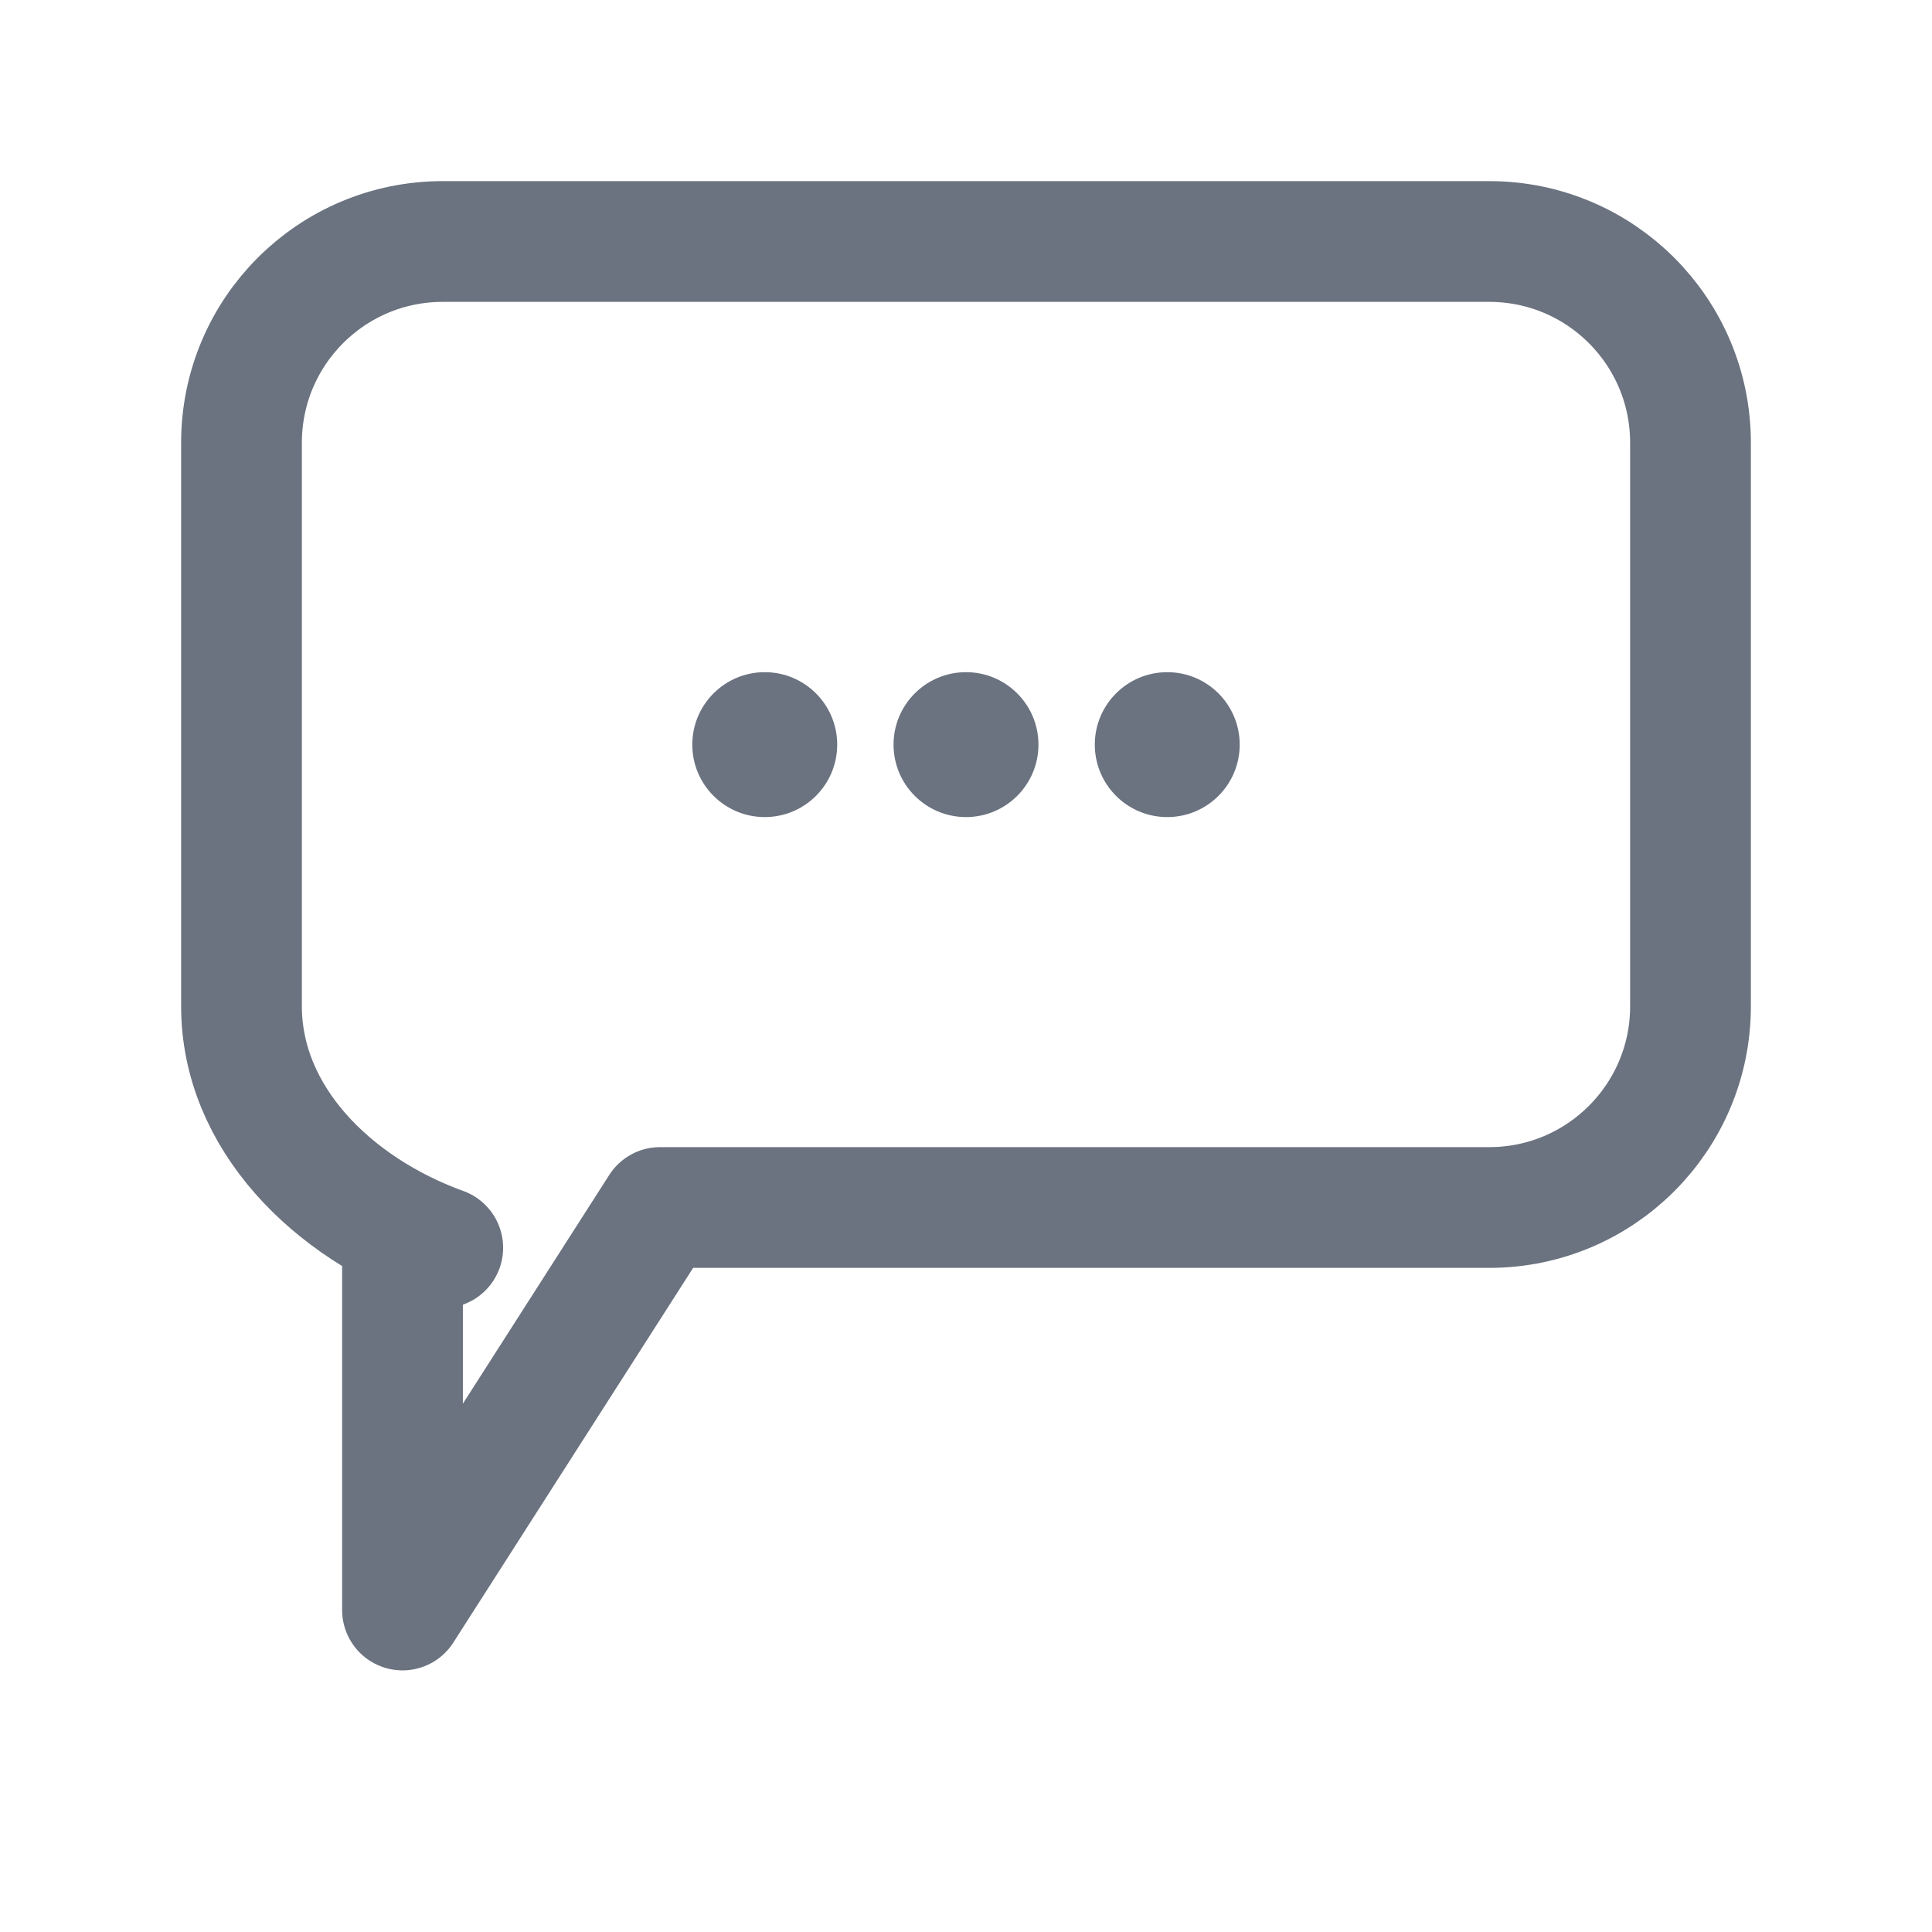
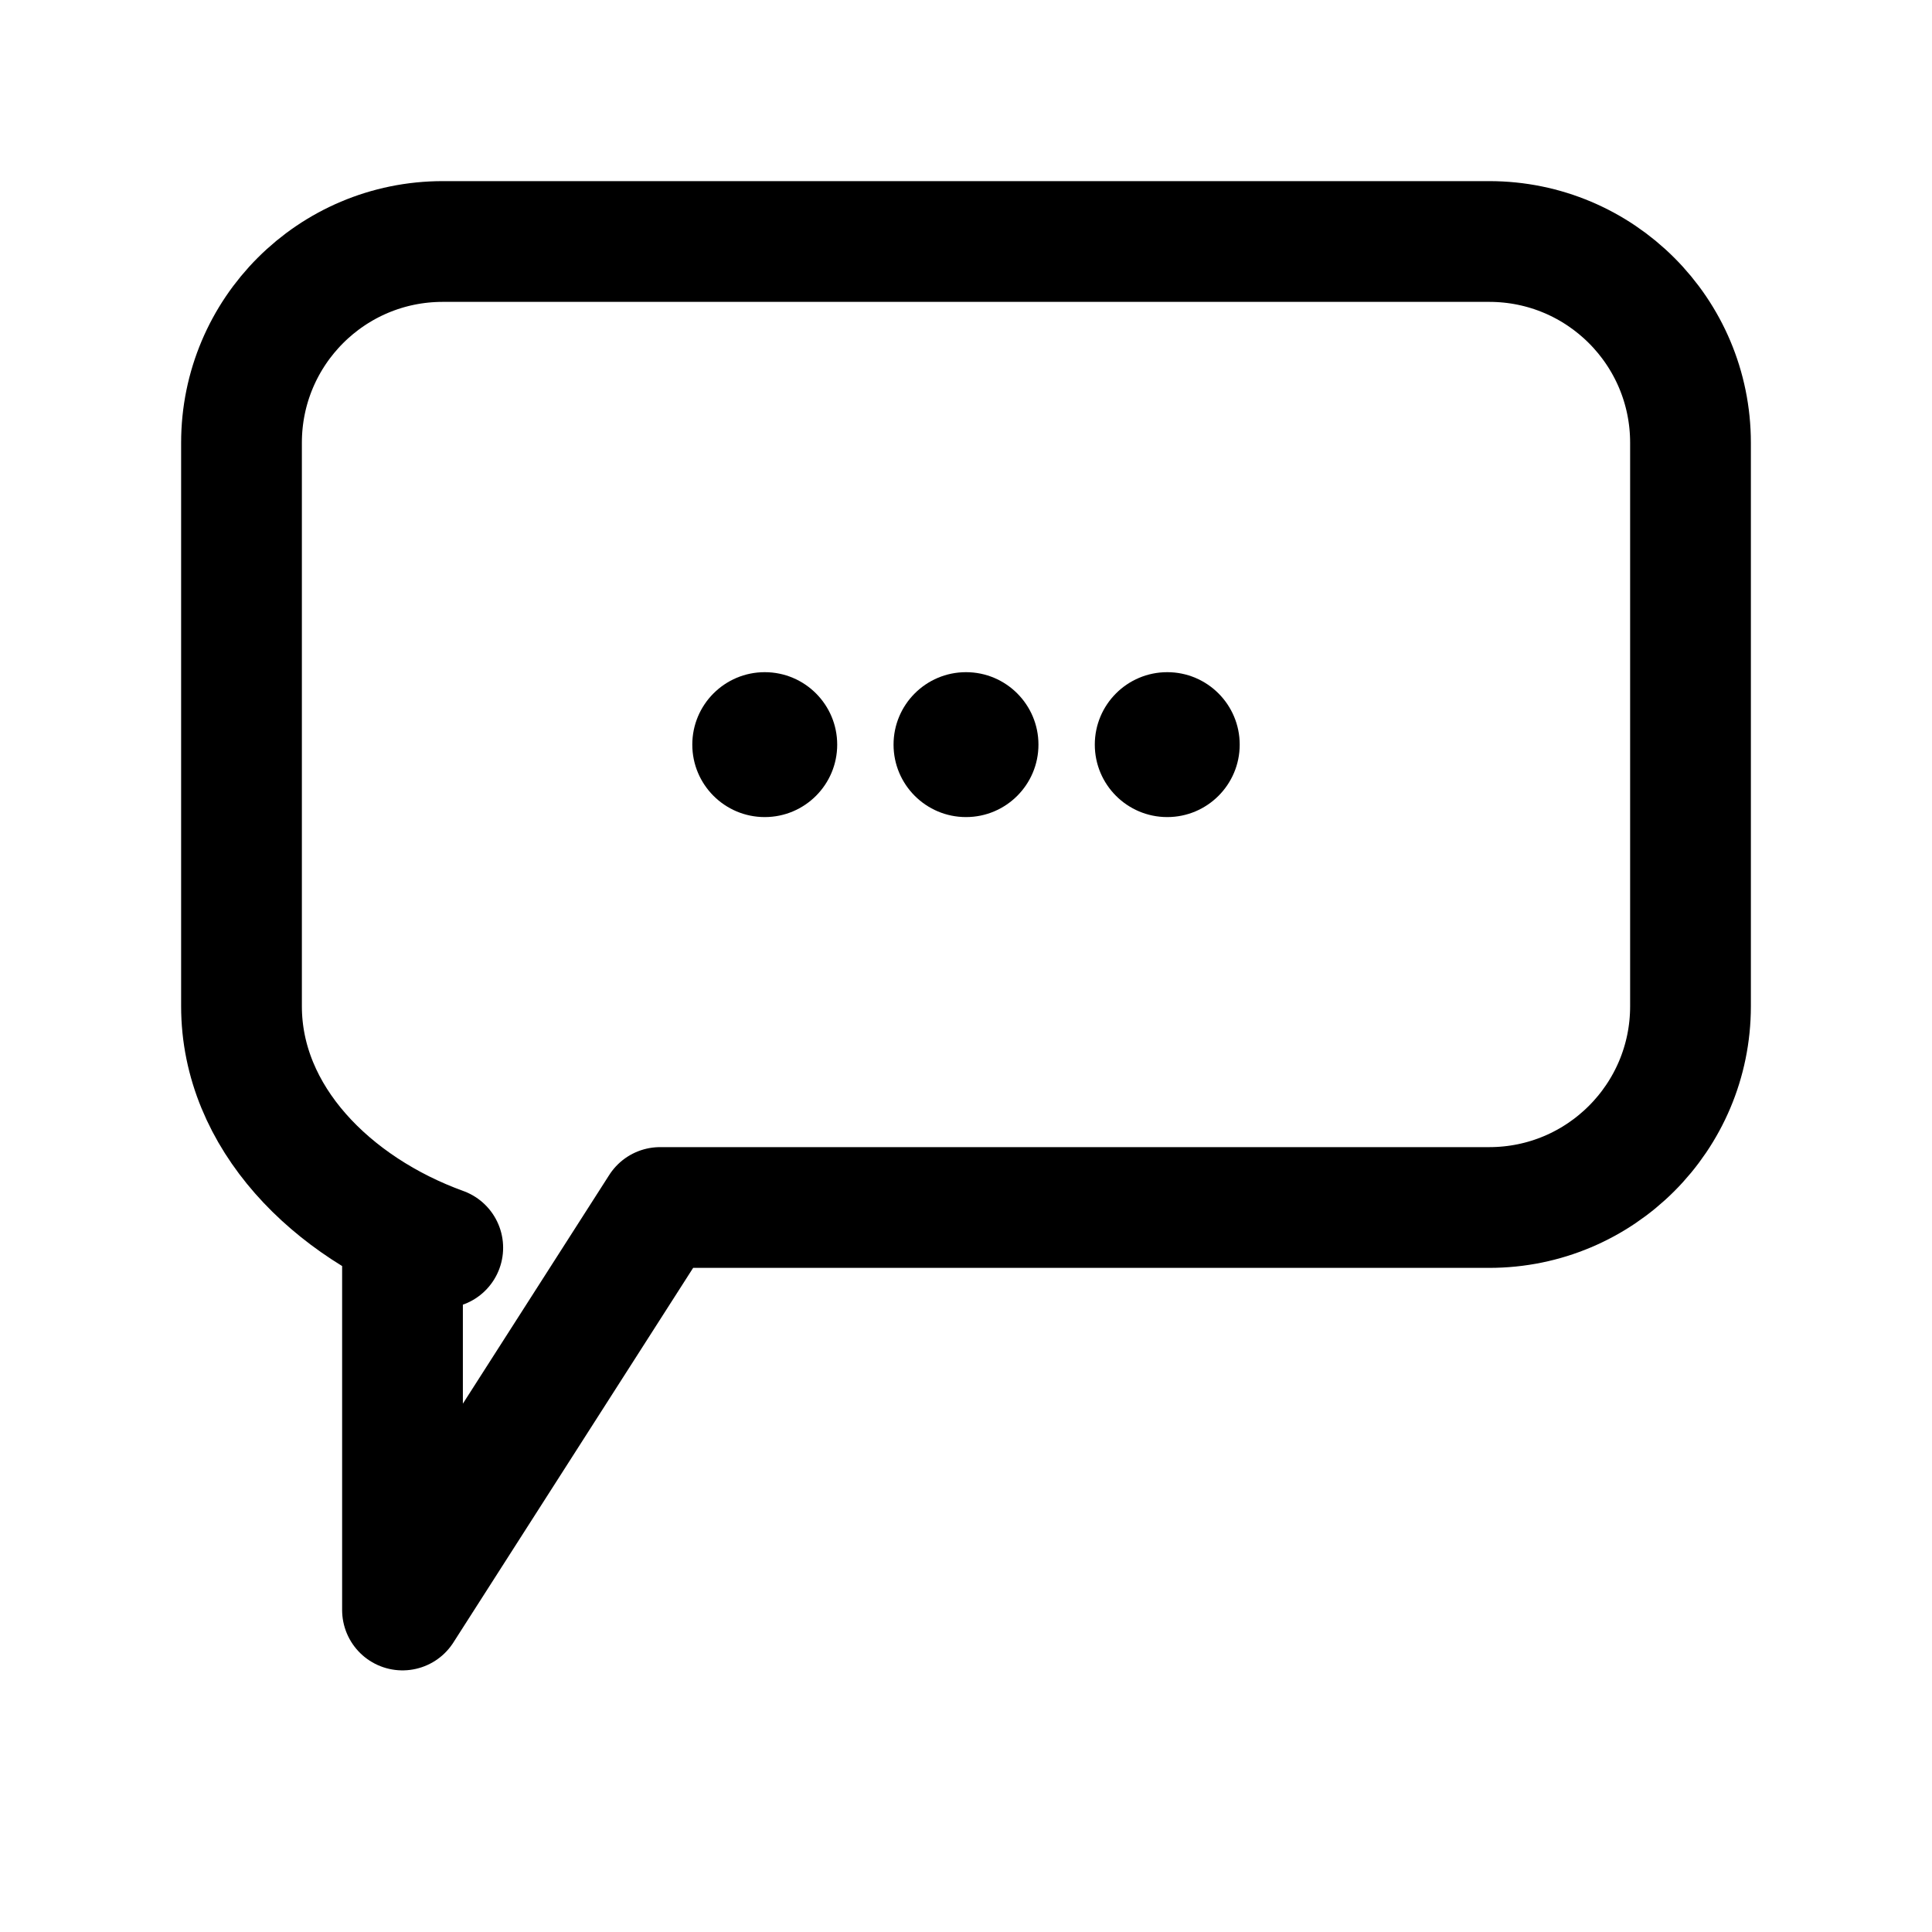
<svg xmlns="http://www.w3.org/2000/svg" viewBox="0 0 24 24" width="120" height="120" aria-labelledby="title desc" role="img">
-   <path d="M3 5.5C3 4.119 4.119 3 5.5 3h13C19.881 3 21 4.119 21 5.5v7c0 1.381-1.119 2.5-2.5 2.5H8.2L5 20v-4.5H5.5C4.119 15 3 13.881 3 12.5v-7z" fill="none" stroke="#6B7280" stroke-width="1.5" stroke-linecap="round" stroke-linejoin="round" />
-   <circle cx="9.5" cy="9.25" r="0.9" fill="#6B7280" />
-   <circle cx="12" cy="9.25" r="0.9" fill="#6B7280" />
-   <circle cx="14.5" cy="9.25" r="0.9" fill="#6B7280" />
+   <path d="M3 5.5C3 4.119 4.119 3 5.5 3h13C19.881 3 21 4.119 21 5.5v7c0 1.381-1.119 2.5-2.5 2.5H8.2L5 20v-4.5H5.5C4.119 15 3 13.881 3 12.5v-7z" fill="none" stroke="currentColor" stroke-width="1.5" stroke-linecap="round" stroke-linejoin="round" />
+   <circle cx="9.5" cy="9.25" r="0.9" fill="currentColor" />
+   <circle cx="12" cy="9.25" r="0.9" fill="currentColor" />
+   <circle cx="14.5" cy="9.25" r="0.9" fill="currentColor" />
</svg>
